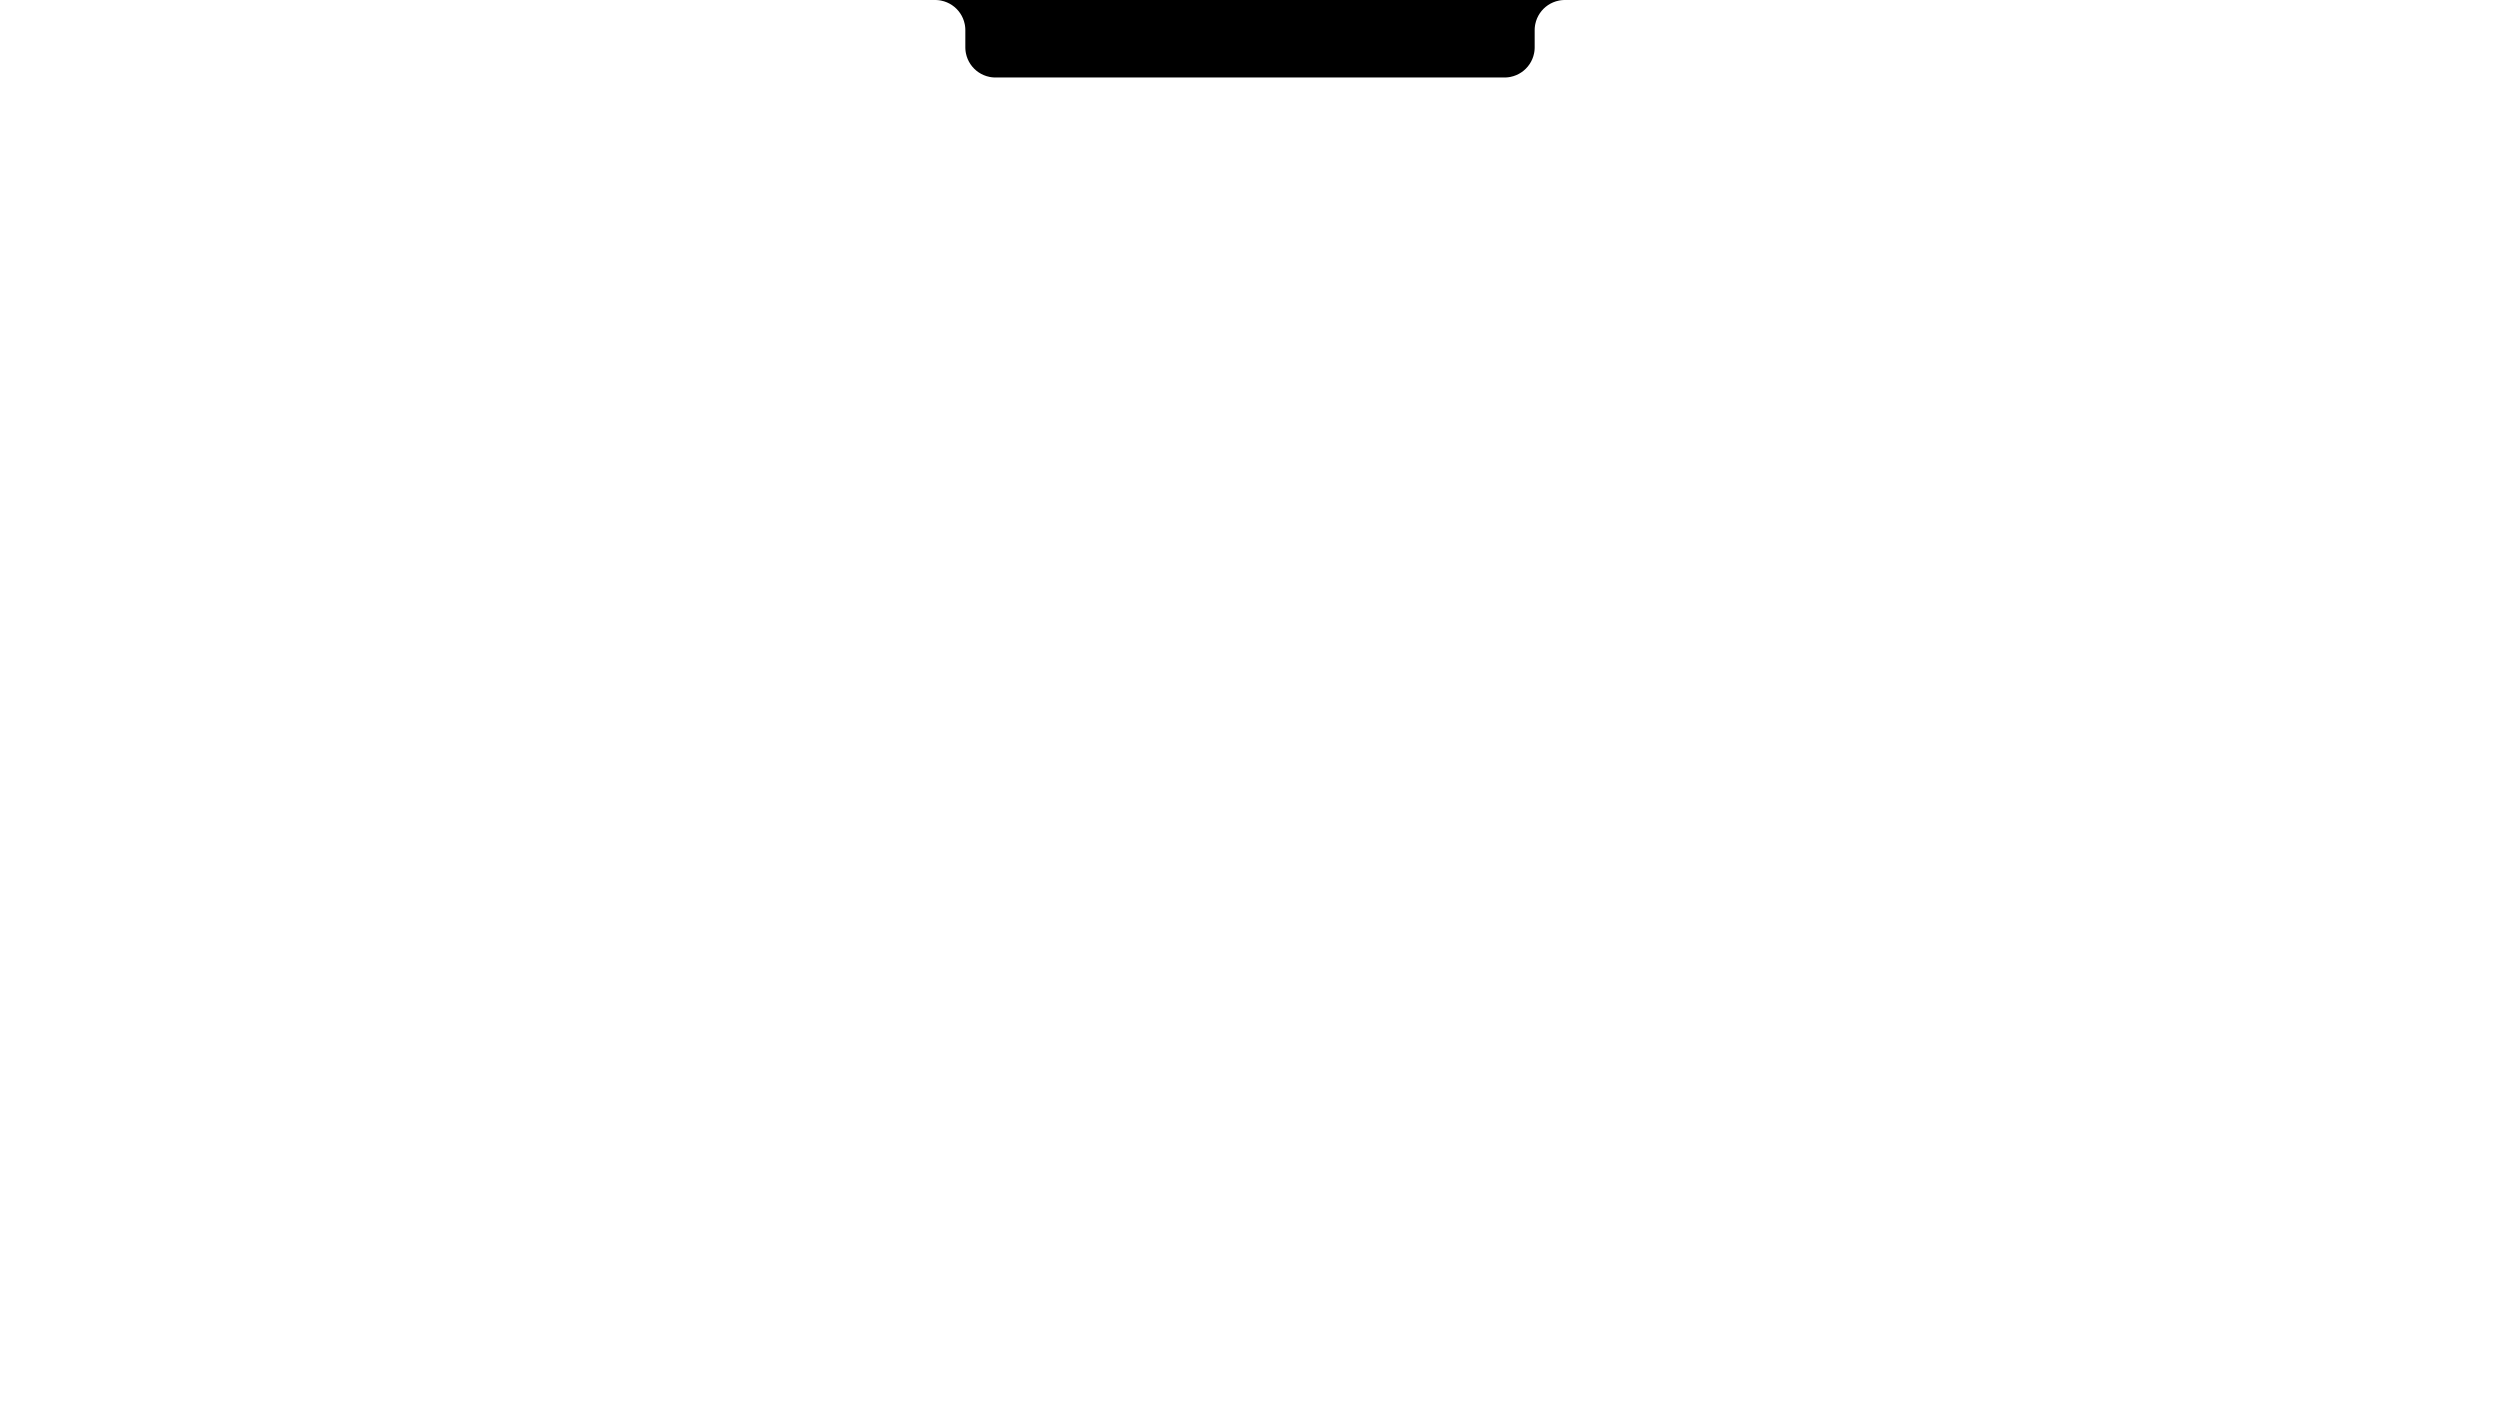
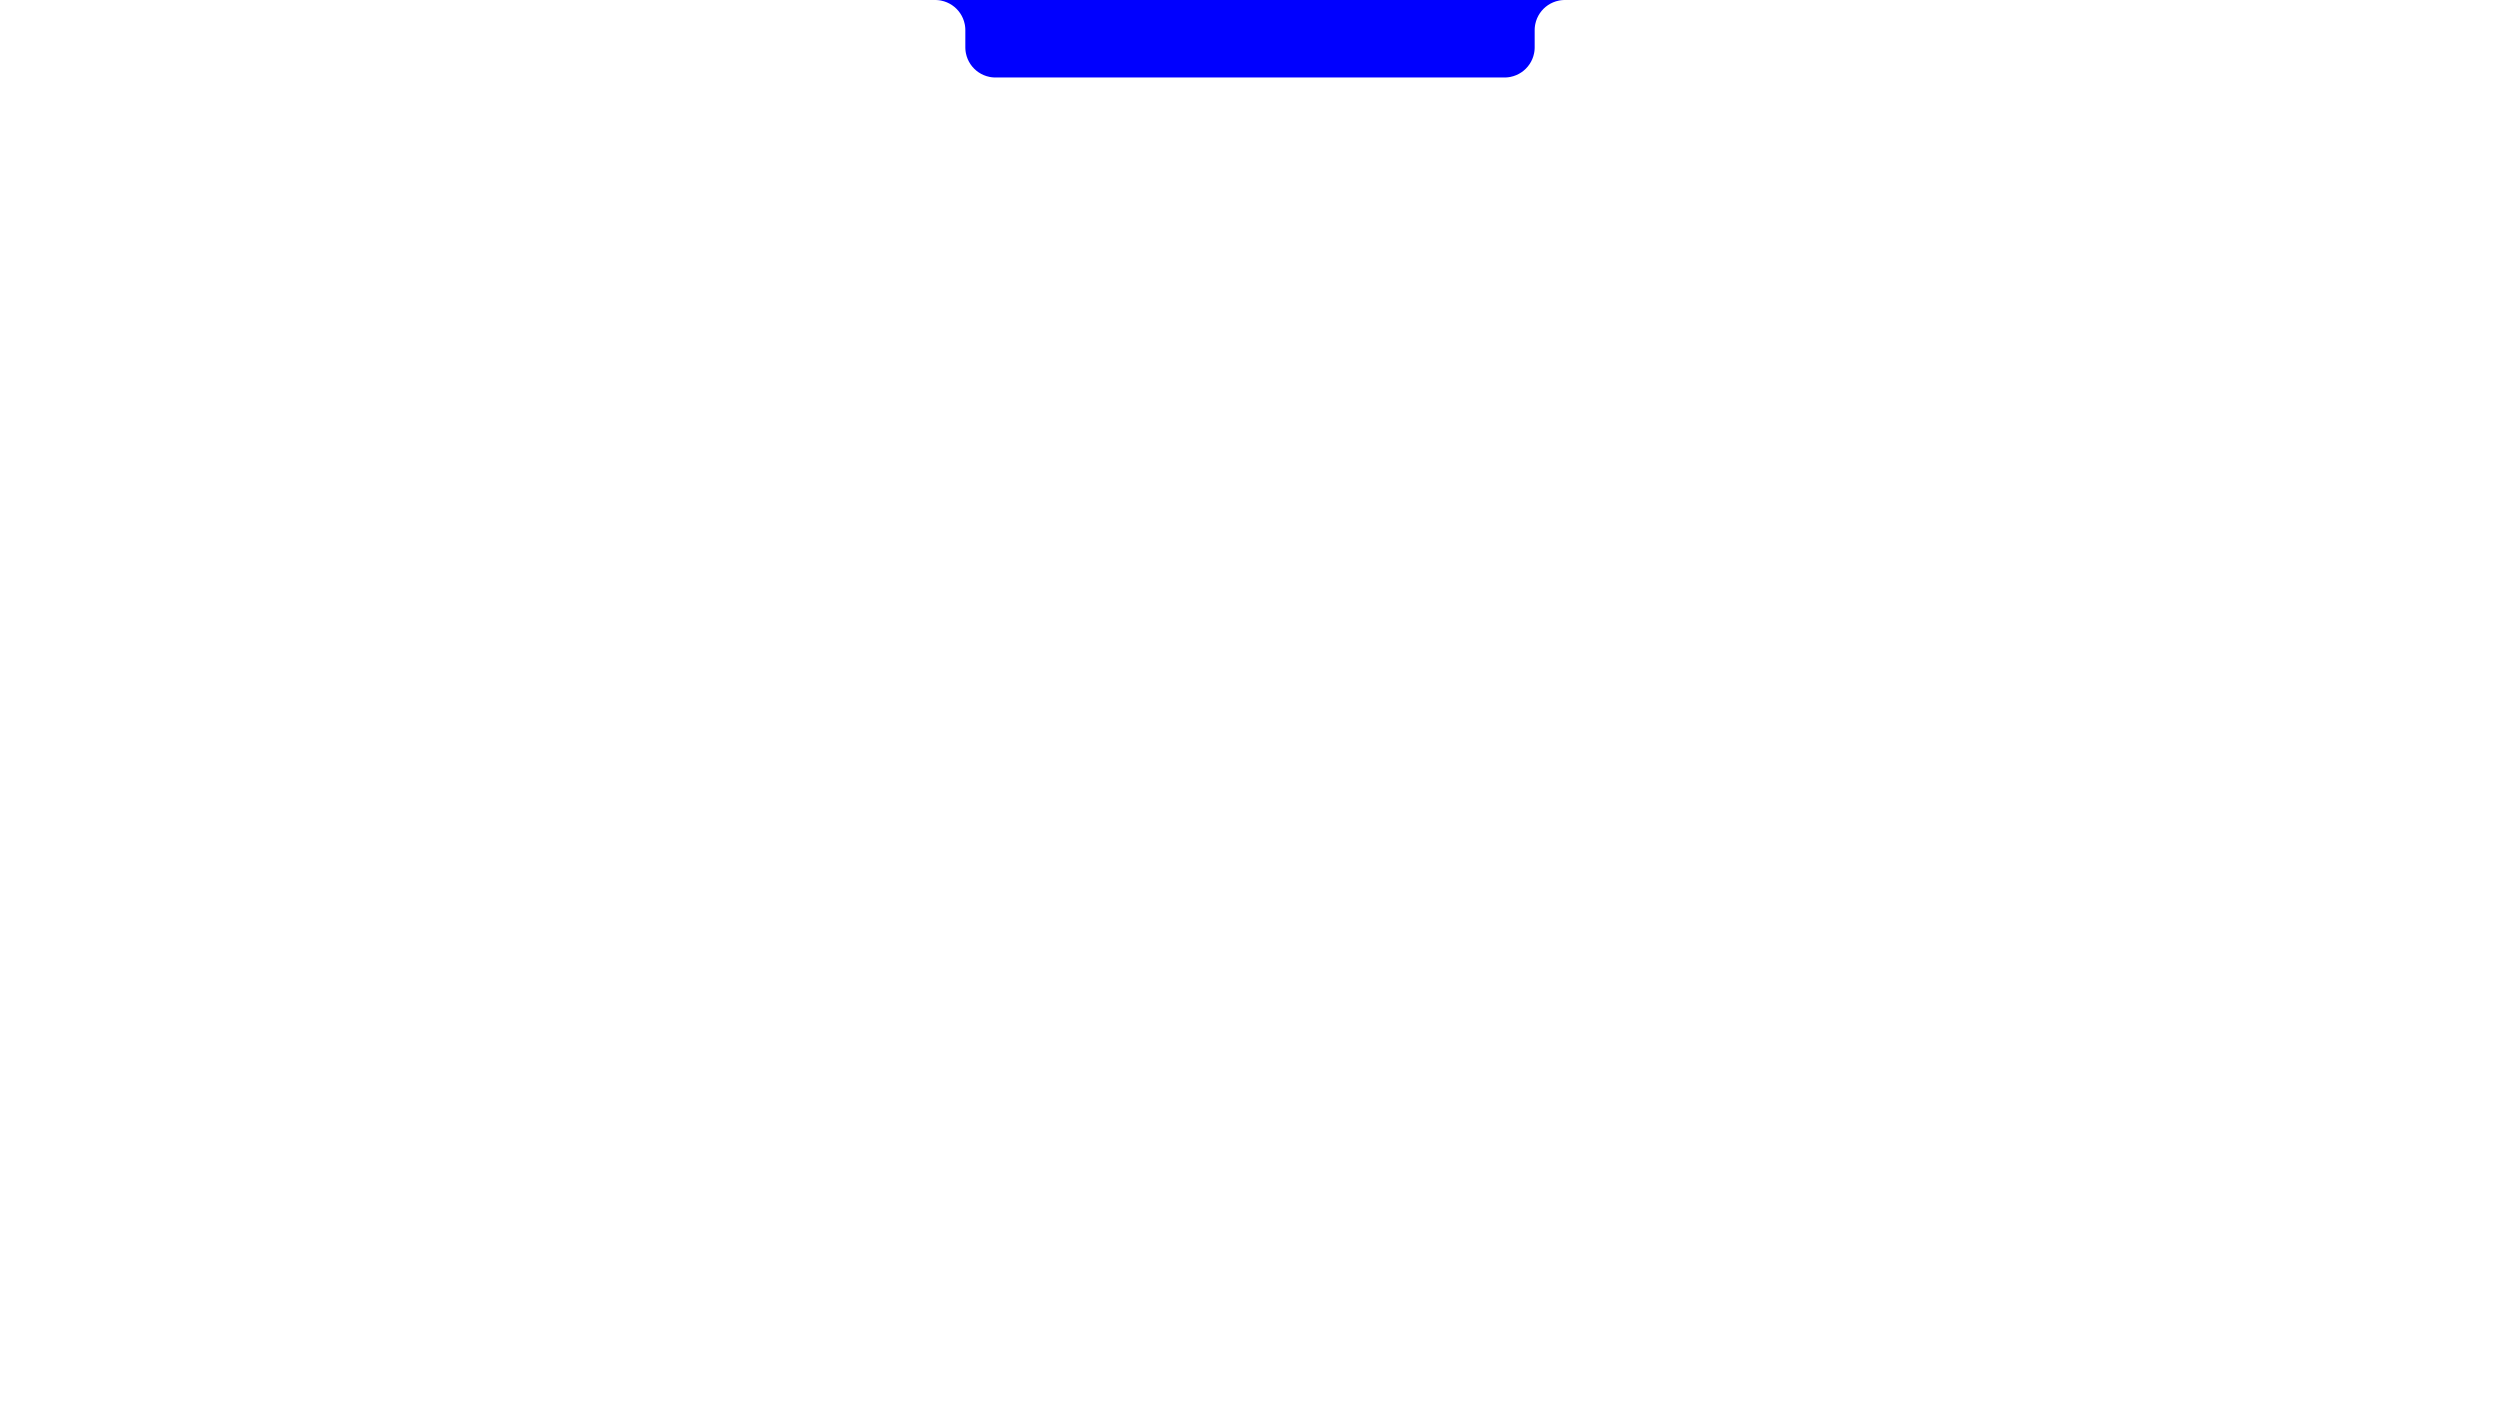
<svg xmlns="http://www.w3.org/2000/svg" width="1920" height="1080" viewBox="0 0 508 285.75" version="1.1" id="svg5">
  <defs id="defs2">
    <clipPath clipPathUnits="userSpaceOnUse" id="clipPath6148">
      <rect style="fill:#e6e6e6;stroke:none;stroke-width:2.111;stroke-linecap:round;paint-order:markers fill stroke" id="rect6150" width="508" height="168.061" x="-11.99" y="264.119" />
    </clipPath>
  </defs>
  <g id="layer1">
-     <path id="rect10577" style="opacity:1;stroke-width:3.78;stroke-linecap:round;paint-order:markers fill stroke" d="M 741.375 0 L 741.375 0.002 L 718.186 0.002 C 718.587 0.002 718.986 0.011 719.383 0.031 C 719.779 0.051 720.172 0.082 720.562 0.121 C 720.953 0.161 721.342 0.209 721.727 0.268 C 722.111 0.326 722.493 0.394 722.871 0.471 C 723.627 0.625 724.369 0.816 725.096 1.041 C 725.823 1.266 726.534 1.526 727.229 1.818 C 727.923 2.111 728.599 2.437 729.256 2.793 C 729.913 3.149 730.551 3.535 731.168 3.951 C 731.785 4.367 732.381 4.811 732.953 5.283 C 733.525 5.755 734.074 6.253 734.598 6.777 C 735.122 7.301 735.62 7.852 736.092 8.424 C 736.564 8.996 737.008 9.59 737.424 10.207 C 737.84 10.824 738.228 11.462 738.584 12.119 C 738.94 12.776 739.266 13.452 739.559 14.146 C 739.851 14.841 740.111 15.552 740.336 16.279 C 740.561 17.006 740.75 17.75 740.904 18.506 C 740.981 18.884 741.049 19.264 741.107 19.648 C 741.166 20.033 741.216 20.422 741.256 20.812 C 741.295 21.203 741.326 21.598 741.346 21.994 C 741.365 22.39 741.375 22.788 741.375 23.189 L 741.375 36.324 C 741.375 36.726 741.386 37.123 741.406 37.52 C 741.426 37.916 741.455 38.31 741.494 38.701 C 741.534 39.092 741.584 39.481 741.643 39.865 C 741.701 40.25 741.769 40.63 741.846 41.008 C 742 41.764 742.189 42.507 742.414 43.234 C 742.639 43.961 742.899 44.673 743.191 45.367 C 743.484 46.061 743.81 46.737 744.166 47.395 C 744.522 48.052 744.91 48.69 745.326 49.307 C 745.742 49.923 746.186 50.518 746.658 51.09 C 747.13 51.662 747.628 52.212 748.152 52.736 C 748.676 53.26 749.225 53.759 749.797 54.23 C 750.369 54.702 750.965 55.147 751.582 55.562 C 752.199 55.978 752.837 56.365 753.494 56.721 C 754.151 57.077 754.827 57.403 755.521 57.695 C 756.216 57.988 756.927 58.247 757.654 58.473 C 758.381 58.698 759.123 58.889 759.879 59.043 C 760.257 59.12 760.639 59.188 761.023 59.246 C 761.408 59.305 761.797 59.353 762.188 59.393 C 762.578 59.432 762.971 59.462 763.367 59.482 C 763.764 59.502 764.163 59.512 764.564 59.512 L 1155.436 59.512 C 1155.837 59.512 1156.236 59.502 1156.633 59.482 C 1157.029 59.462 1157.422 59.432 1157.812 59.393 C 1158.203 59.353 1158.592 59.305 1158.977 59.246 C 1159.361 59.188 1159.743 59.12 1160.121 59.043 C 1160.877 58.889 1161.619 58.698 1162.346 58.473 C 1163.073 58.247 1163.784 57.988 1164.478 57.695 C 1165.172 57.403 1165.849 57.077 1166.506 56.721 C 1167.163 56.365 1167.801 55.978 1168.418 55.562 C 1169.035 55.147 1169.631 54.702 1170.203 54.23 C 1170.775 53.759 1171.324 53.26 1171.848 52.736 C 1172.372 52.212 1172.87 51.662 1173.342 51.09 C 1173.814 50.518 1174.258 49.923 1174.674 49.307 C 1175.09 48.69 1175.478 48.052 1175.834 47.395 C 1176.19 46.737 1176.516 46.061 1176.809 45.367 C 1177.101 44.673 1177.361 43.961 1177.586 43.234 C 1177.811 42.507 1178 41.764 1178.154 41.008 C 1178.231 40.63 1178.299 40.25 1178.357 39.865 C 1178.416 39.481 1178.466 39.092 1178.506 38.701 C 1178.545 38.31 1178.574 37.916 1178.594 37.52 C 1178.614 37.123 1178.625 36.726 1178.625 36.324 L 1178.625 23.189 L 1178.625 0.002 L 1178.625 0 L 1155.436 0 L 764.564 0 L 741.375 0 z M 1178.625 0.002 L 1178.627 23.189 C 1178.627 22.788 1178.637 22.39 1178.656 21.994 C 1178.675 21.598 1178.705 21.203 1178.744 20.812 C 1178.783 20.422 1178.836 20.033 1178.895 19.648 C 1178.953 19.264 1179.019 18.884 1179.096 18.506 C 1179.249 17.75 1179.439 17.006 1179.664 16.279 C 1179.889 15.552 1180.149 14.841 1180.441 14.146 C 1180.734 13.452 1181.06 12.776 1181.416 12.119 C 1181.772 11.462 1182.16 10.824 1182.576 10.207 C 1182.992 9.59 1183.436 8.996 1183.908 8.424 C 1184.38 7.852 1184.878 7.301 1185.402 6.777 C 1185.926 6.253 1186.475 5.755 1187.047 5.283 C 1187.619 4.811 1188.215 4.367 1188.832 3.951 C 1189.449 3.535 1190.087 3.149 1190.744 2.793 C 1191.401 2.437 1192.077 2.111 1192.772 1.818 C 1193.466 1.526 1194.177 1.266 1194.904 1.041 C 1195.631 0.816 1196.373 0.625 1197.129 0.471 C 1197.507 0.394 1197.889 0.326 1198.273 0.268 C 1198.658 0.209 1199.047 0.161 1199.438 0.121 C 1199.828 0.082 1200.221 0.051 1200.617 0.031 C 1201.014 0.011 1201.413 0.002 1201.814 0.002 L 1178.625 0.002 z M 759.879 0.469 C 759.123 0.623 758.381 0.814 757.654 1.039 C 756.927 1.264 756.216 1.524 755.521 1.816 C 754.827 2.109 754.151 2.435 753.494 2.791 C 752.837 3.147 752.199 3.533 751.582 3.949 C 750.965 4.365 750.369 4.811 749.797 5.283 C 749.225 5.755 748.676 6.253 748.152 6.777 C 747.628 7.301 747.13 7.85 746.658 8.422 C 746.186 8.994 745.742 9.59 745.326 10.207 C 744.91 10.824 744.522 11.46 744.166 12.117 C 743.81 12.774 743.484 13.452 743.191 14.146 C 742.899 14.841 742.639 15.55 742.414 16.277 C 742.189 17.004 742 17.748 741.846 18.504 C 742 17.748 742.189 17.004 742.414 16.277 C 742.639 15.55 742.899 14.841 743.191 14.146 C 743.484 13.452 743.81 12.774 744.166 12.117 C 744.522 11.46 744.91 10.824 745.326 10.207 C 745.742 9.59 746.186 8.994 746.658 8.422 C 747.13 7.85 747.628 7.301 748.152 6.777 C 748.676 6.253 749.225 5.755 749.797 5.283 C 750.369 4.811 750.965 4.365 751.582 3.949 C 752.199 3.533 752.837 3.147 753.494 2.791 C 754.151 2.435 754.827 2.109 755.521 1.816 C 756.216 1.524 756.927 1.264 757.654 1.039 C 758.381 0.814 759.123 0.623 759.879 0.469 z M 1160.121 0.469 C 1160.877 0.623 1161.619 0.814 1162.346 1.039 C 1163.073 1.264 1163.784 1.524 1164.478 1.816 C 1165.172 2.109 1165.849 2.435 1166.506 2.791 C 1167.163 3.147 1167.801 3.533 1168.418 3.949 C 1169.035 4.365 1169.631 4.811 1170.203 5.283 C 1170.775 5.755 1171.324 6.253 1171.848 6.777 C 1172.372 7.301 1172.87 7.85 1173.342 8.422 C 1173.814 8.994 1174.258 9.59 1174.674 10.207 C 1175.09 10.824 1175.478 11.46 1175.834 12.117 C 1176.19 12.774 1176.516 13.452 1176.809 14.146 C 1177.101 14.841 1177.361 15.55 1177.586 16.277 C 1177.811 17.004 1178 17.748 1178.154 18.504 C 1178 17.748 1177.811 17.004 1177.586 16.277 C 1177.361 15.55 1177.101 14.841 1176.809 14.146 C 1176.516 13.452 1176.19 12.774 1175.834 12.117 C 1175.478 11.46 1175.09 10.824 1174.674 10.207 C 1174.258 9.59 1173.814 8.994 1173.342 8.422 C 1172.87 7.85 1172.372 7.301 1171.848 6.777 C 1171.324 6.253 1170.775 5.755 1170.203 5.283 C 1169.631 4.811 1169.035 4.365 1168.418 3.949 C 1167.801 3.533 1167.163 3.147 1166.506 2.791 C 1165.849 2.435 1165.172 2.109 1164.478 1.816 C 1163.784 1.524 1163.073 1.264 1162.346 1.039 C 1161.619 0.814 1160.877 0.623 1160.121 0.469 z " transform="scale(0.2645833)" />
+     <path id="rect10577" style="opacity:1;stroke-width:3.78;stroke-linecap:round;paint-order:markers fill stroke;fill:#0000ff;fill-opacity:1" d="M 741.375 0 L 741.375 0.002 L 718.186 0.002 C 718.587 0.002 718.986 0.011 719.383 0.031 C 719.779 0.051 720.172 0.082 720.562 0.121 C 720.953 0.161 721.342 0.209 721.727 0.268 C 722.111 0.326 722.493 0.394 722.871 0.471 C 723.627 0.625 724.369 0.816 725.096 1.041 C 725.823 1.266 726.534 1.526 727.229 1.818 C 727.923 2.111 728.599 2.437 729.256 2.793 C 729.913 3.149 730.551 3.535 731.168 3.951 C 731.785 4.367 732.381 4.811 732.953 5.283 C 733.525 5.755 734.074 6.253 734.598 6.777 C 735.122 7.301 735.62 7.852 736.092 8.424 C 736.564 8.996 737.008 9.59 737.424 10.207 C 737.84 10.824 738.228 11.462 738.584 12.119 C 738.94 12.776 739.266 13.452 739.559 14.146 C 739.851 14.841 740.111 15.552 740.336 16.279 C 740.561 17.006 740.75 17.75 740.904 18.506 C 740.981 18.884 741.049 19.264 741.107 19.648 C 741.166 20.033 741.216 20.422 741.256 20.812 C 741.295 21.203 741.326 21.598 741.346 21.994 C 741.365 22.39 741.375 22.788 741.375 23.189 L 741.375 36.324 C 741.375 36.726 741.386 37.123 741.406 37.52 C 741.426 37.916 741.455 38.31 741.494 38.701 C 741.534 39.092 741.584 39.481 741.643 39.865 C 741.701 40.25 741.769 40.63 741.846 41.008 C 742 41.764 742.189 42.507 742.414 43.234 C 742.639 43.961 742.899 44.673 743.191 45.367 C 743.484 46.061 743.81 46.737 744.166 47.395 C 744.522 48.052 744.91 48.69 745.326 49.307 C 745.742 49.923 746.186 50.518 746.658 51.09 C 747.13 51.662 747.628 52.212 748.152 52.736 C 748.676 53.26 749.225 53.759 749.797 54.23 C 750.369 54.702 750.965 55.147 751.582 55.562 C 752.199 55.978 752.837 56.365 753.494 56.721 C 754.151 57.077 754.827 57.403 755.521 57.695 C 756.216 57.988 756.927 58.247 757.654 58.473 C 758.381 58.698 759.123 58.889 759.879 59.043 C 760.257 59.12 760.639 59.188 761.023 59.246 C 761.408 59.305 761.797 59.353 762.188 59.393 C 762.578 59.432 762.971 59.462 763.367 59.482 C 763.764 59.502 764.163 59.512 764.564 59.512 L 1155.436 59.512 C 1155.837 59.512 1156.236 59.502 1156.633 59.482 C 1157.029 59.462 1157.422 59.432 1157.812 59.393 C 1158.203 59.353 1158.592 59.305 1158.977 59.246 C 1159.361 59.188 1159.743 59.12 1160.121 59.043 C 1160.877 58.889 1161.619 58.698 1162.346 58.473 C 1163.073 58.247 1163.784 57.988 1164.478 57.695 C 1165.172 57.403 1165.849 57.077 1166.506 56.721 C 1167.163 56.365 1167.801 55.978 1168.418 55.562 C 1169.035 55.147 1169.631 54.702 1170.203 54.23 C 1170.775 53.759 1171.324 53.26 1171.848 52.736 C 1172.372 52.212 1172.87 51.662 1173.342 51.09 C 1173.814 50.518 1174.258 49.923 1174.674 49.307 C 1175.09 48.69 1175.478 48.052 1175.834 47.395 C 1176.19 46.737 1176.516 46.061 1176.809 45.367 C 1177.101 44.673 1177.361 43.961 1177.586 43.234 C 1177.811 42.507 1178 41.764 1178.154 41.008 C 1178.231 40.63 1178.299 40.25 1178.357 39.865 C 1178.416 39.481 1178.466 39.092 1178.506 38.701 C 1178.545 38.31 1178.574 37.916 1178.594 37.52 C 1178.614 37.123 1178.625 36.726 1178.625 36.324 L 1178.625 23.189 L 1178.625 0.002 L 1178.625 0 L 1155.436 0 L 764.564 0 L 741.375 0 z M 1178.625 0.002 L 1178.627 23.189 C 1178.627 22.788 1178.637 22.39 1178.656 21.994 C 1178.675 21.598 1178.705 21.203 1178.744 20.812 C 1178.783 20.422 1178.836 20.033 1178.895 19.648 C 1178.953 19.264 1179.019 18.884 1179.096 18.506 C 1179.249 17.75 1179.439 17.006 1179.664 16.279 C 1179.889 15.552 1180.149 14.841 1180.441 14.146 C 1180.734 13.452 1181.06 12.776 1181.416 12.119 C 1181.772 11.462 1182.16 10.824 1182.576 10.207 C 1182.992 9.59 1183.436 8.996 1183.908 8.424 C 1184.38 7.852 1184.878 7.301 1185.402 6.777 C 1185.926 6.253 1186.475 5.755 1187.047 5.283 C 1187.619 4.811 1188.215 4.367 1188.832 3.951 C 1189.449 3.535 1190.087 3.149 1190.744 2.793 C 1191.401 2.437 1192.077 2.111 1192.772 1.818 C 1193.466 1.526 1194.177 1.266 1194.904 1.041 C 1195.631 0.816 1196.373 0.625 1197.129 0.471 C 1197.507 0.394 1197.889 0.326 1198.273 0.268 C 1198.658 0.209 1199.047 0.161 1199.438 0.121 C 1199.828 0.082 1200.221 0.051 1200.617 0.031 C 1201.014 0.011 1201.413 0.002 1201.814 0.002 L 1178.625 0.002 z M 759.879 0.469 C 759.123 0.623 758.381 0.814 757.654 1.039 C 756.927 1.264 756.216 1.524 755.521 1.816 C 754.827 2.109 754.151 2.435 753.494 2.791 C 752.837 3.147 752.199 3.533 751.582 3.949 C 750.965 4.365 750.369 4.811 749.797 5.283 C 749.225 5.755 748.676 6.253 748.152 6.777 C 747.628 7.301 747.13 7.85 746.658 8.422 C 746.186 8.994 745.742 9.59 745.326 10.207 C 744.91 10.824 744.522 11.46 744.166 12.117 C 743.81 12.774 743.484 13.452 743.191 14.146 C 742.899 14.841 742.639 15.55 742.414 16.277 C 742.189 17.004 742 17.748 741.846 18.504 C 742 17.748 742.189 17.004 742.414 16.277 C 742.639 15.55 742.899 14.841 743.191 14.146 C 743.484 13.452 743.81 12.774 744.166 12.117 C 744.522 11.46 744.91 10.824 745.326 10.207 C 745.742 9.59 746.186 8.994 746.658 8.422 C 747.13 7.85 747.628 7.301 748.152 6.777 C 748.676 6.253 749.225 5.755 749.797 5.283 C 750.369 4.811 750.965 4.365 751.582 3.949 C 752.199 3.533 752.837 3.147 753.494 2.791 C 754.151 2.435 754.827 2.109 755.521 1.816 C 756.216 1.524 756.927 1.264 757.654 1.039 C 758.381 0.814 759.123 0.623 759.879 0.469 z M 1160.121 0.469 C 1160.877 0.623 1161.619 0.814 1162.346 1.039 C 1163.073 1.264 1163.784 1.524 1164.478 1.816 C 1165.172 2.109 1165.849 2.435 1166.506 2.791 C 1167.163 3.147 1167.801 3.533 1168.418 3.949 C 1169.035 4.365 1169.631 4.811 1170.203 5.283 C 1170.775 5.755 1171.324 6.253 1171.848 6.777 C 1172.372 7.301 1172.87 7.85 1173.342 8.422 C 1173.814 8.994 1174.258 9.59 1174.674 10.207 C 1175.09 10.824 1175.478 11.46 1175.834 12.117 C 1176.19 12.774 1176.516 13.452 1176.809 14.146 C 1177.101 14.841 1177.361 15.55 1177.586 16.277 C 1177.811 17.004 1178 17.748 1178.154 18.504 C 1178 17.748 1177.811 17.004 1177.586 16.277 C 1177.361 15.55 1177.101 14.841 1176.809 14.146 C 1176.516 13.452 1176.19 12.774 1175.834 12.117 C 1175.478 11.46 1175.09 10.824 1174.674 10.207 C 1174.258 9.59 1173.814 8.994 1173.342 8.422 C 1172.87 7.85 1172.372 7.301 1171.848 6.777 C 1171.324 6.253 1170.775 5.755 1170.203 5.283 C 1169.631 4.811 1169.035 4.365 1168.418 3.949 C 1167.801 3.533 1167.163 3.147 1166.506 2.791 C 1165.849 2.435 1165.172 2.109 1164.478 1.816 C 1163.784 1.524 1163.073 1.264 1162.346 1.039 C 1161.619 0.814 1160.877 0.623 1160.121 0.469 z " transform="scale(0.2645833)" />
  </g>
</svg>
